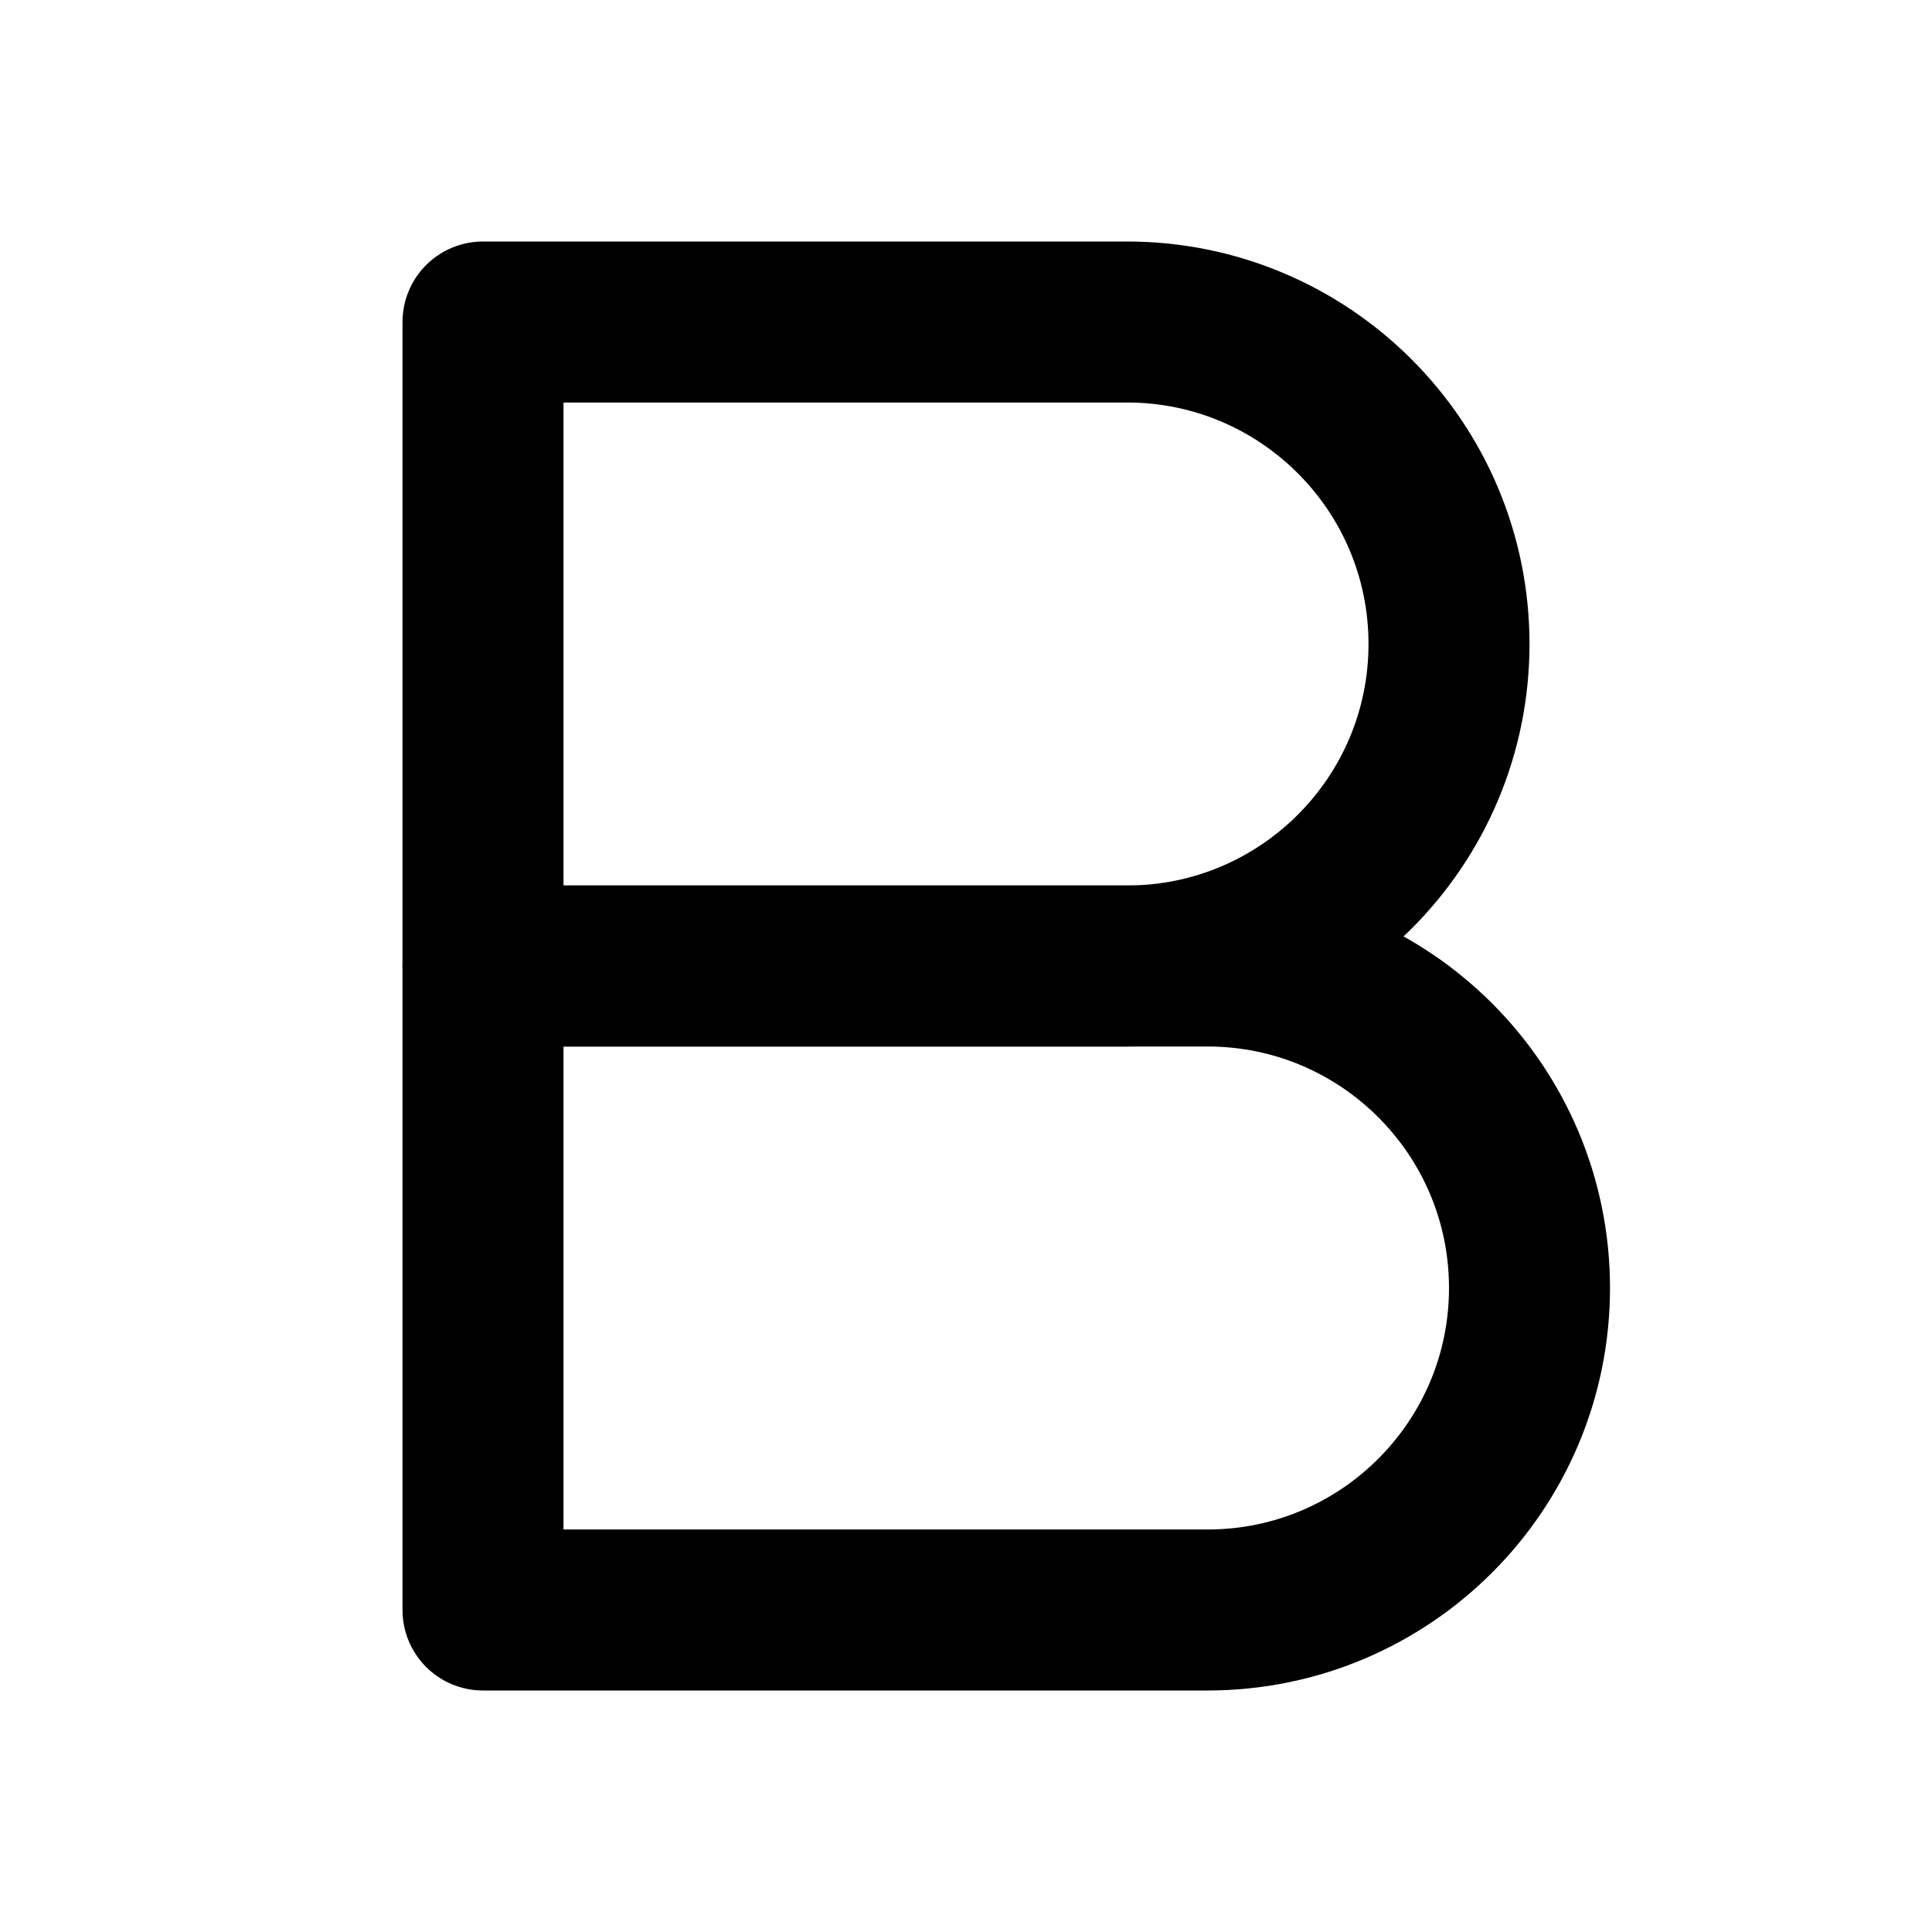
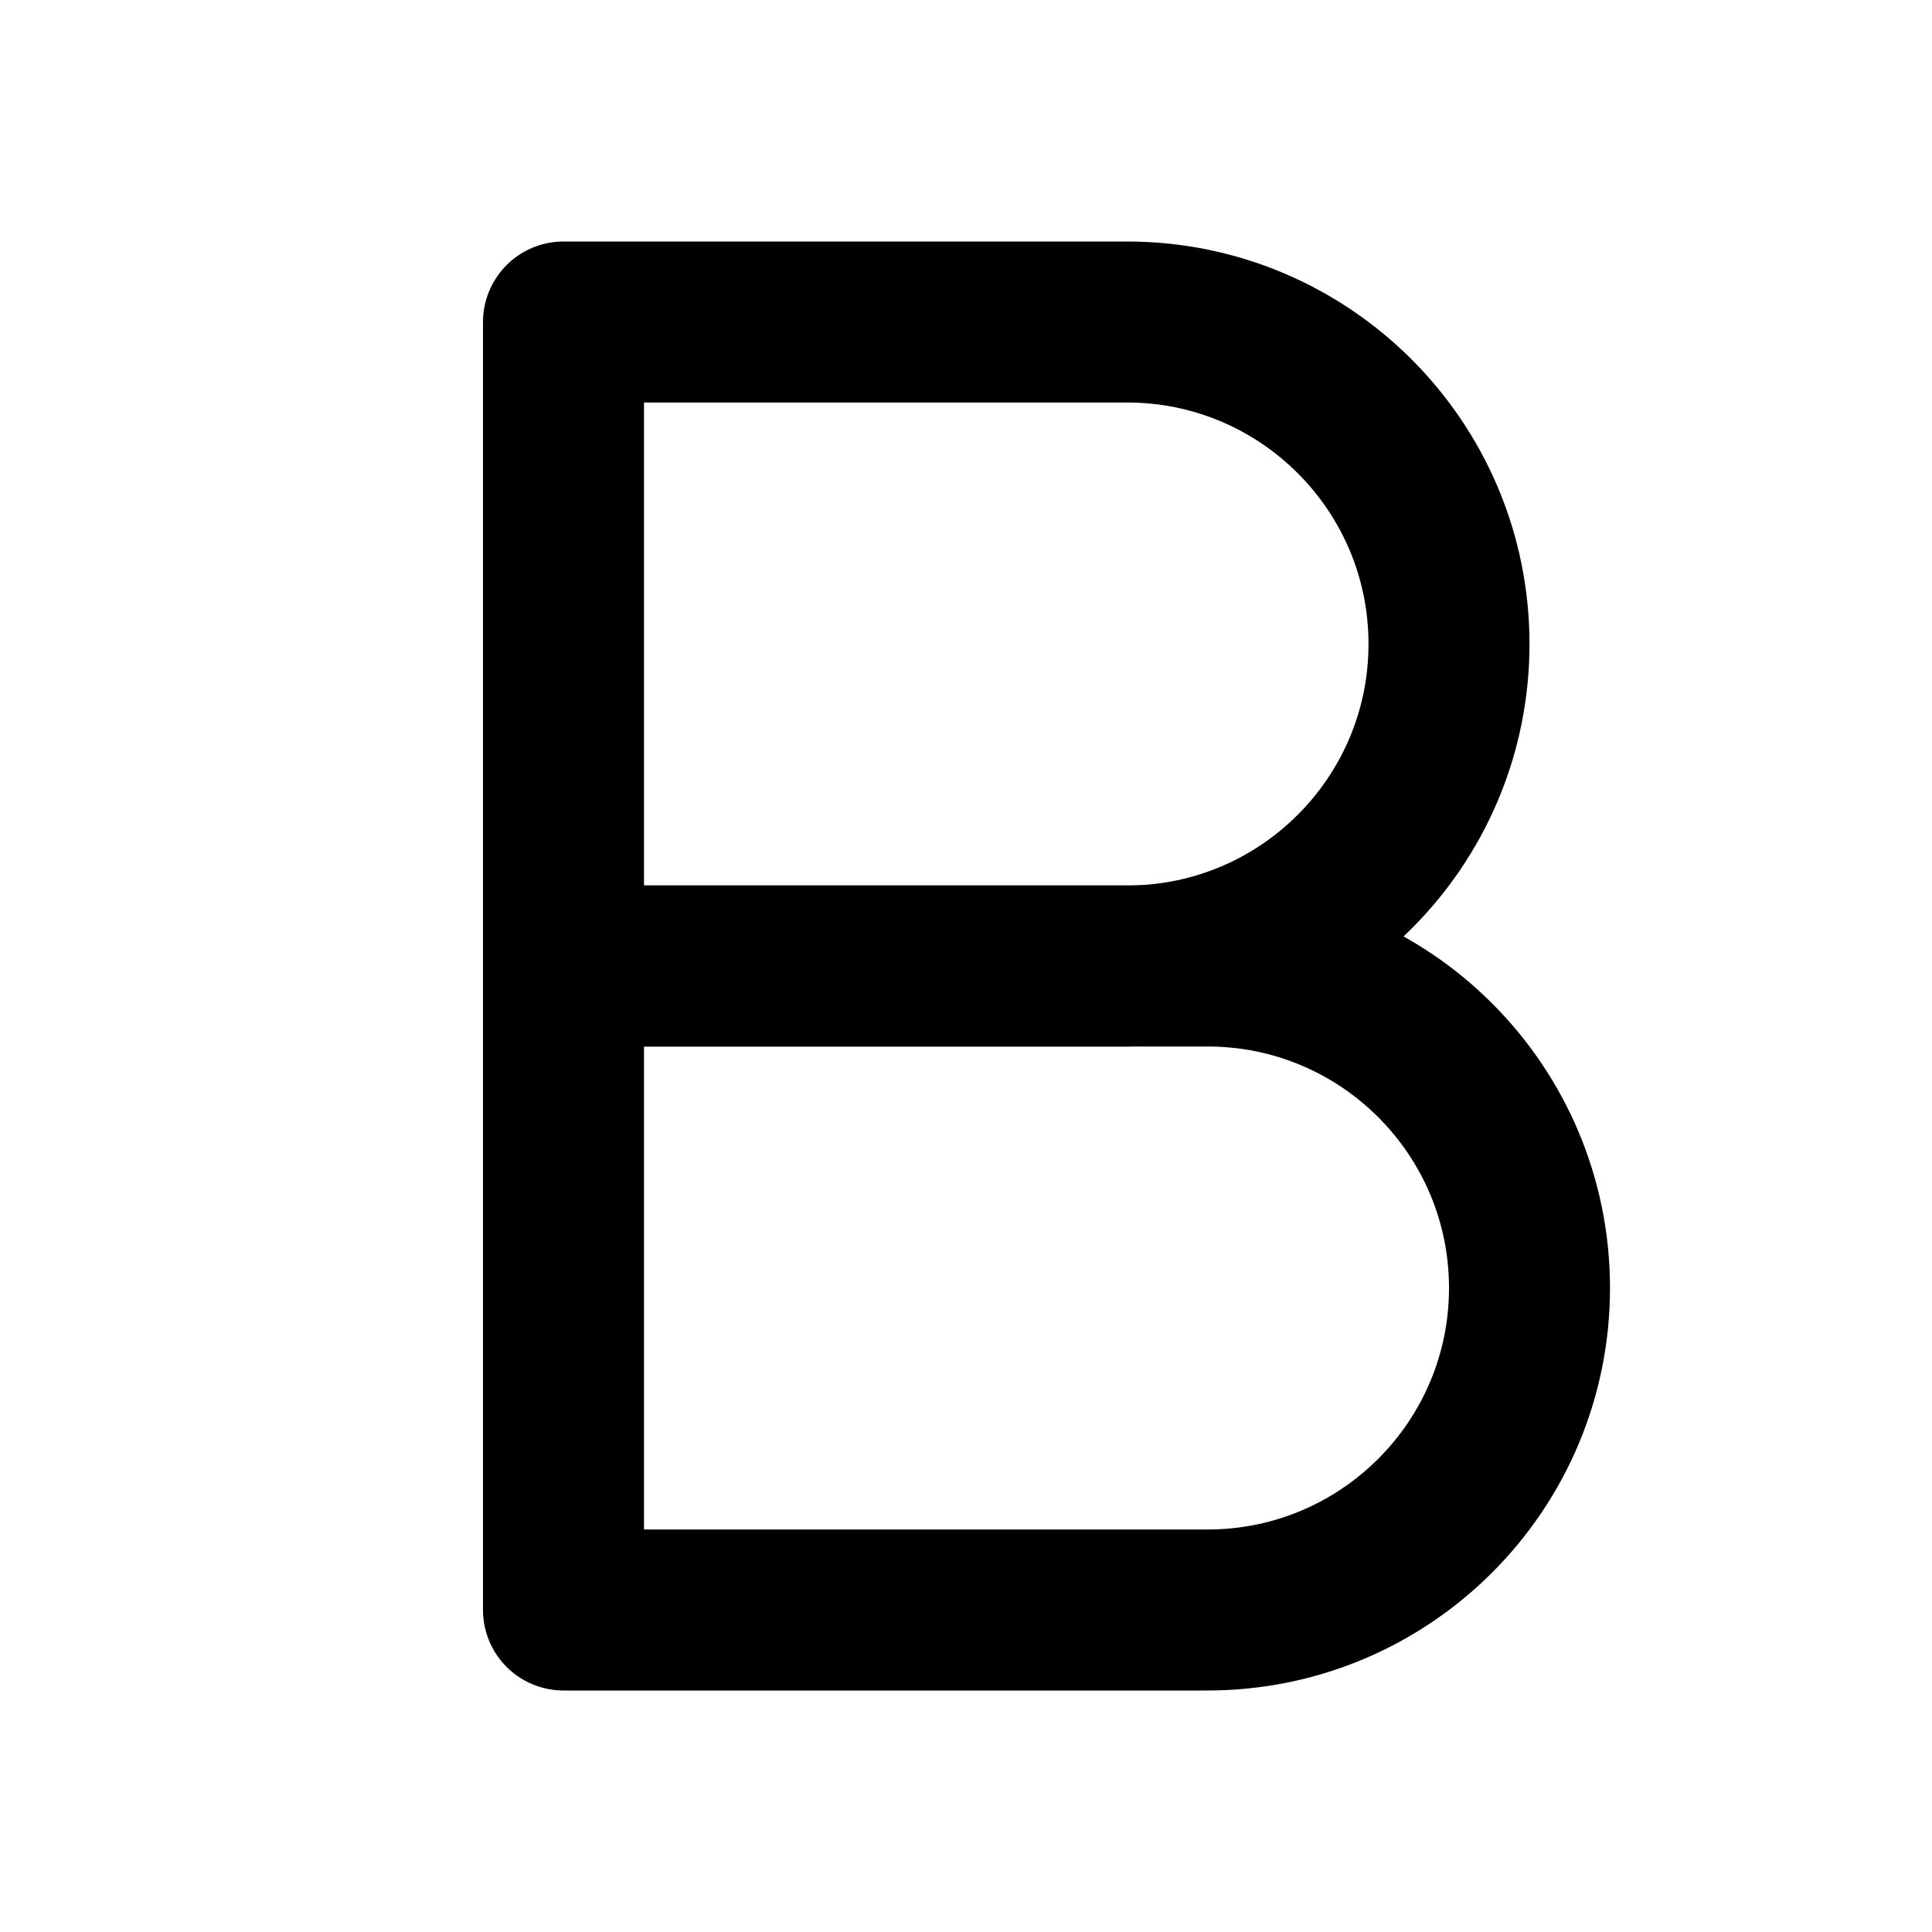
<svg xmlns="http://www.w3.org/2000/svg" width="24" height="24" viewBox="0 0 24 24" fill="none" stroke="currentColor" stroke-width="2" stroke-linecap="round" stroke-linejoin="round">
-   <path d="M6 4h8a4 4 0 0 1 4 4 4 4 0 0 1-4 4H6z" />
-   <path d="M6 12h9a4 4 0 0 1 4 4 4 4 0 0 1-4 4H6z" />
+   <path d="M7 4h7a4 4 0 0 1 0 8H7z" />
+   <path d="M7 12h8a4 4 0 0 1 0 8H7z" />
</svg>
